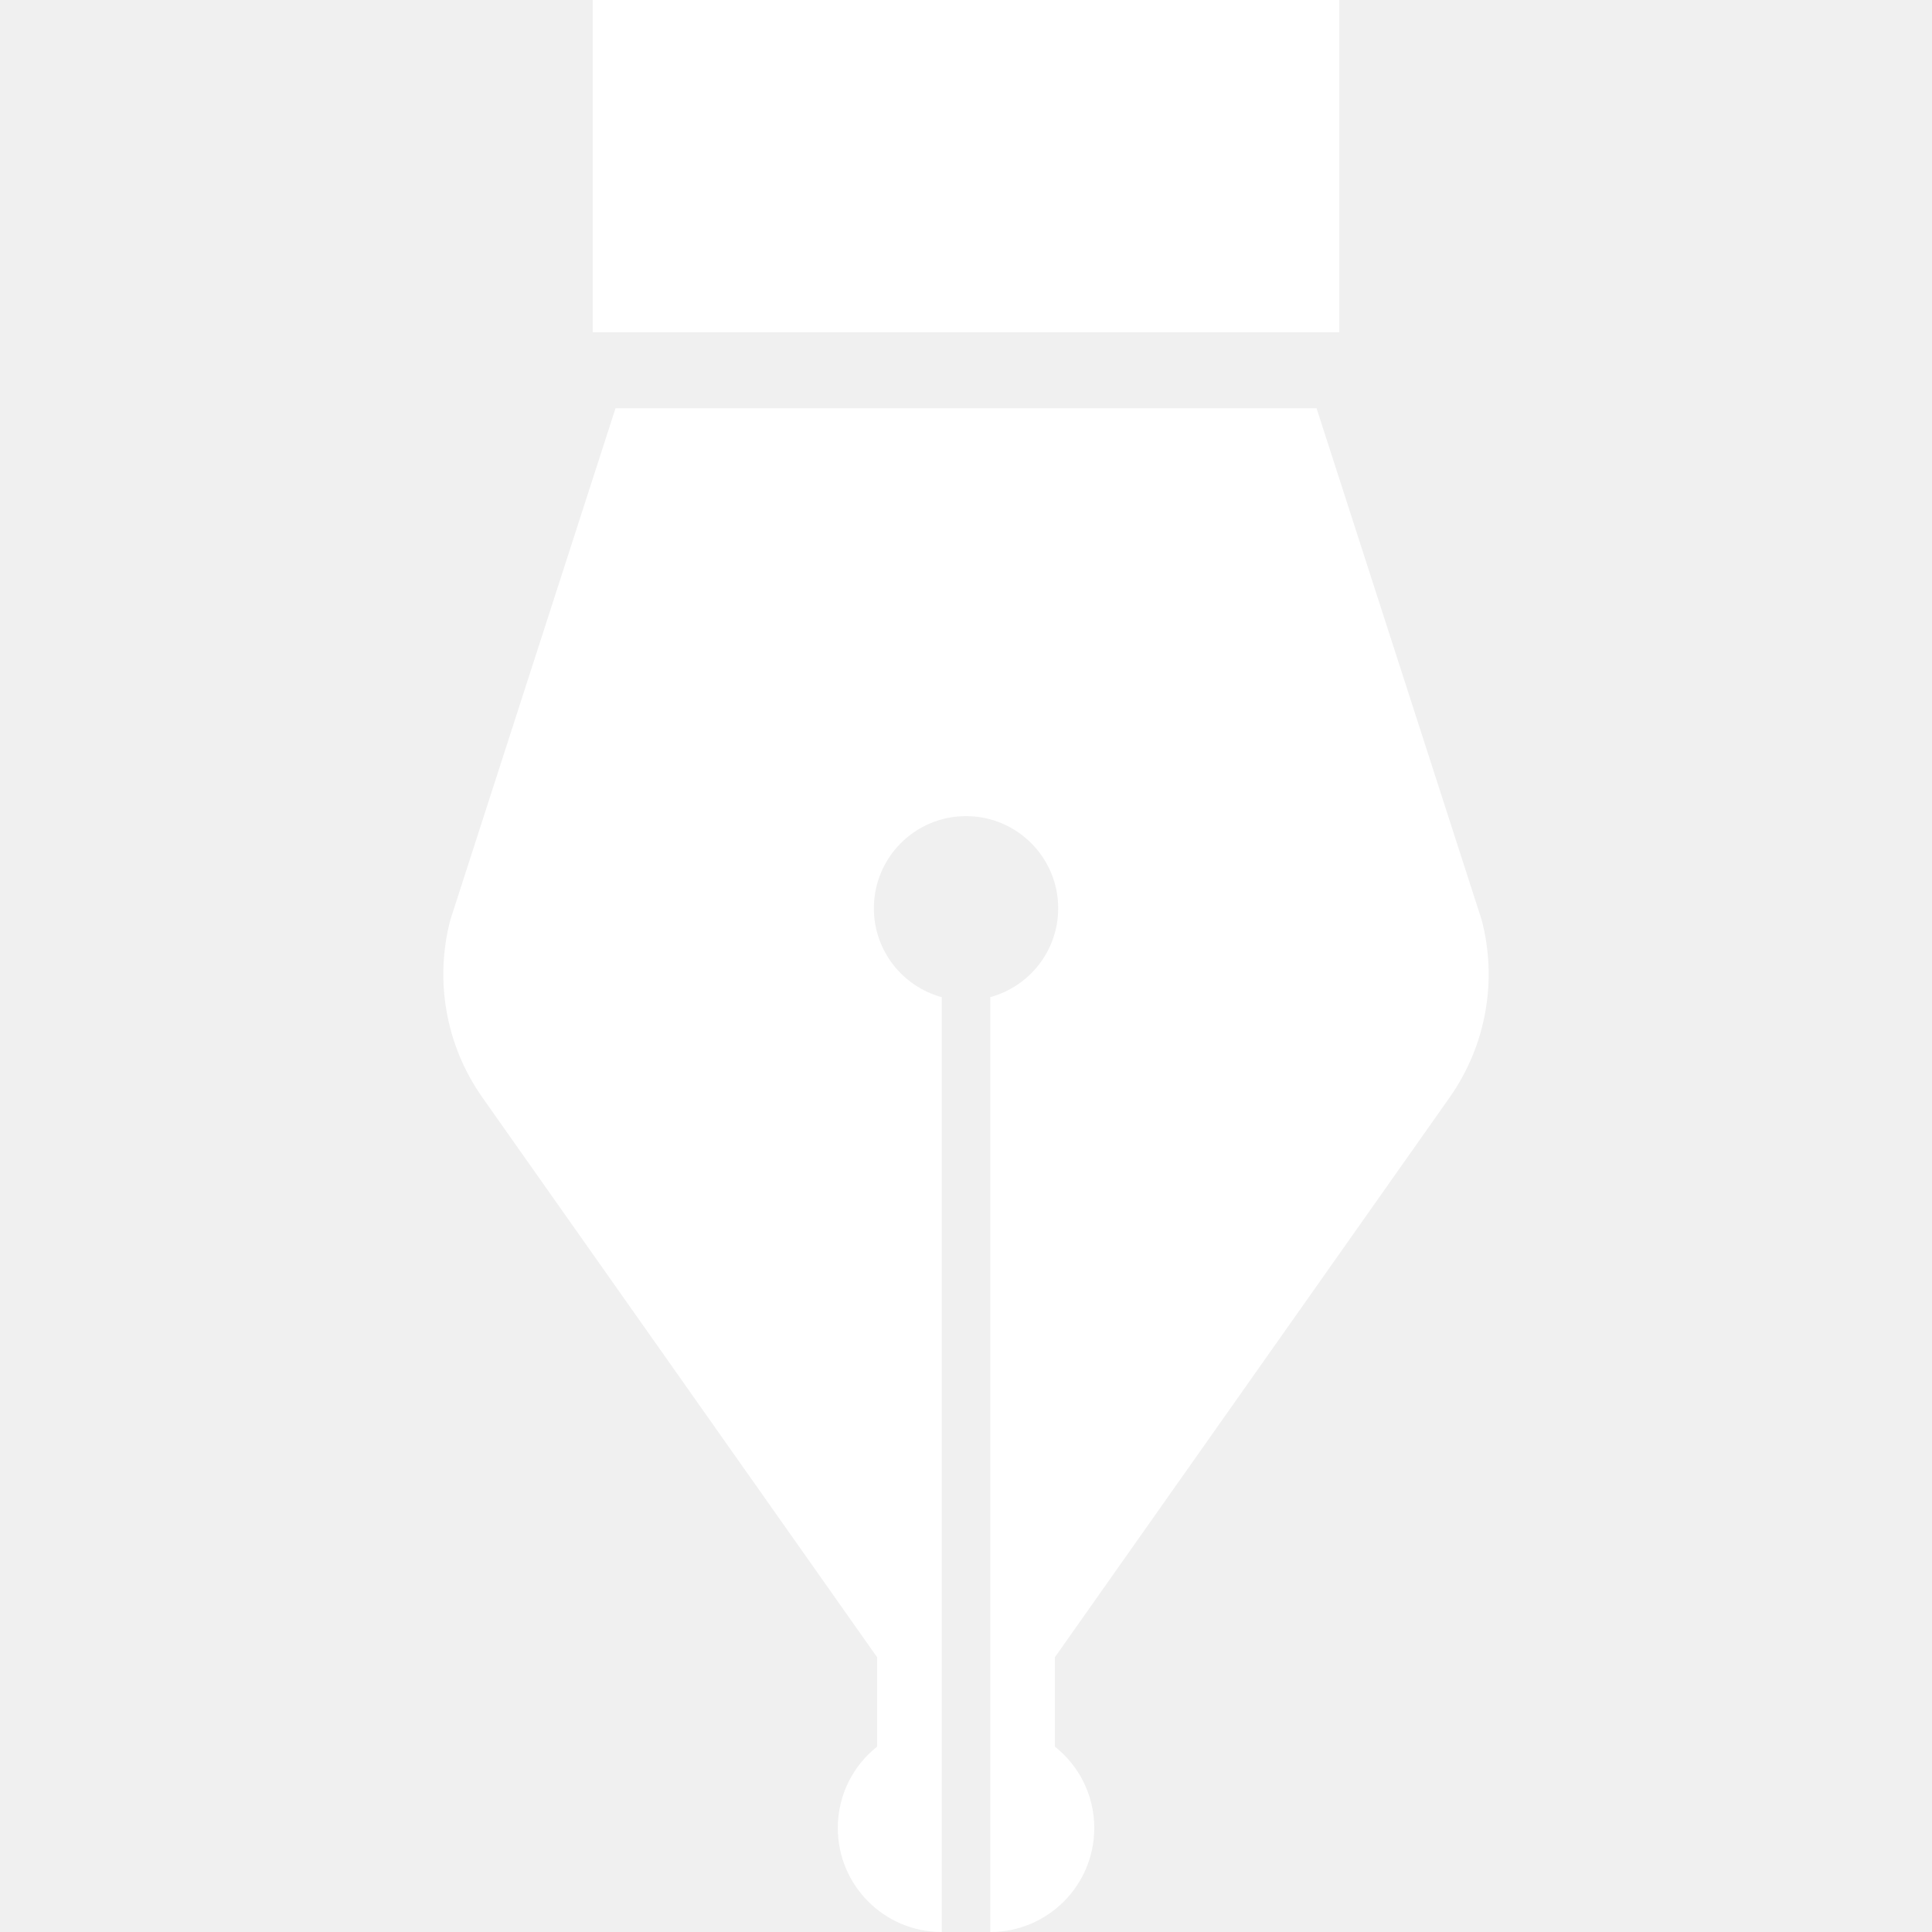
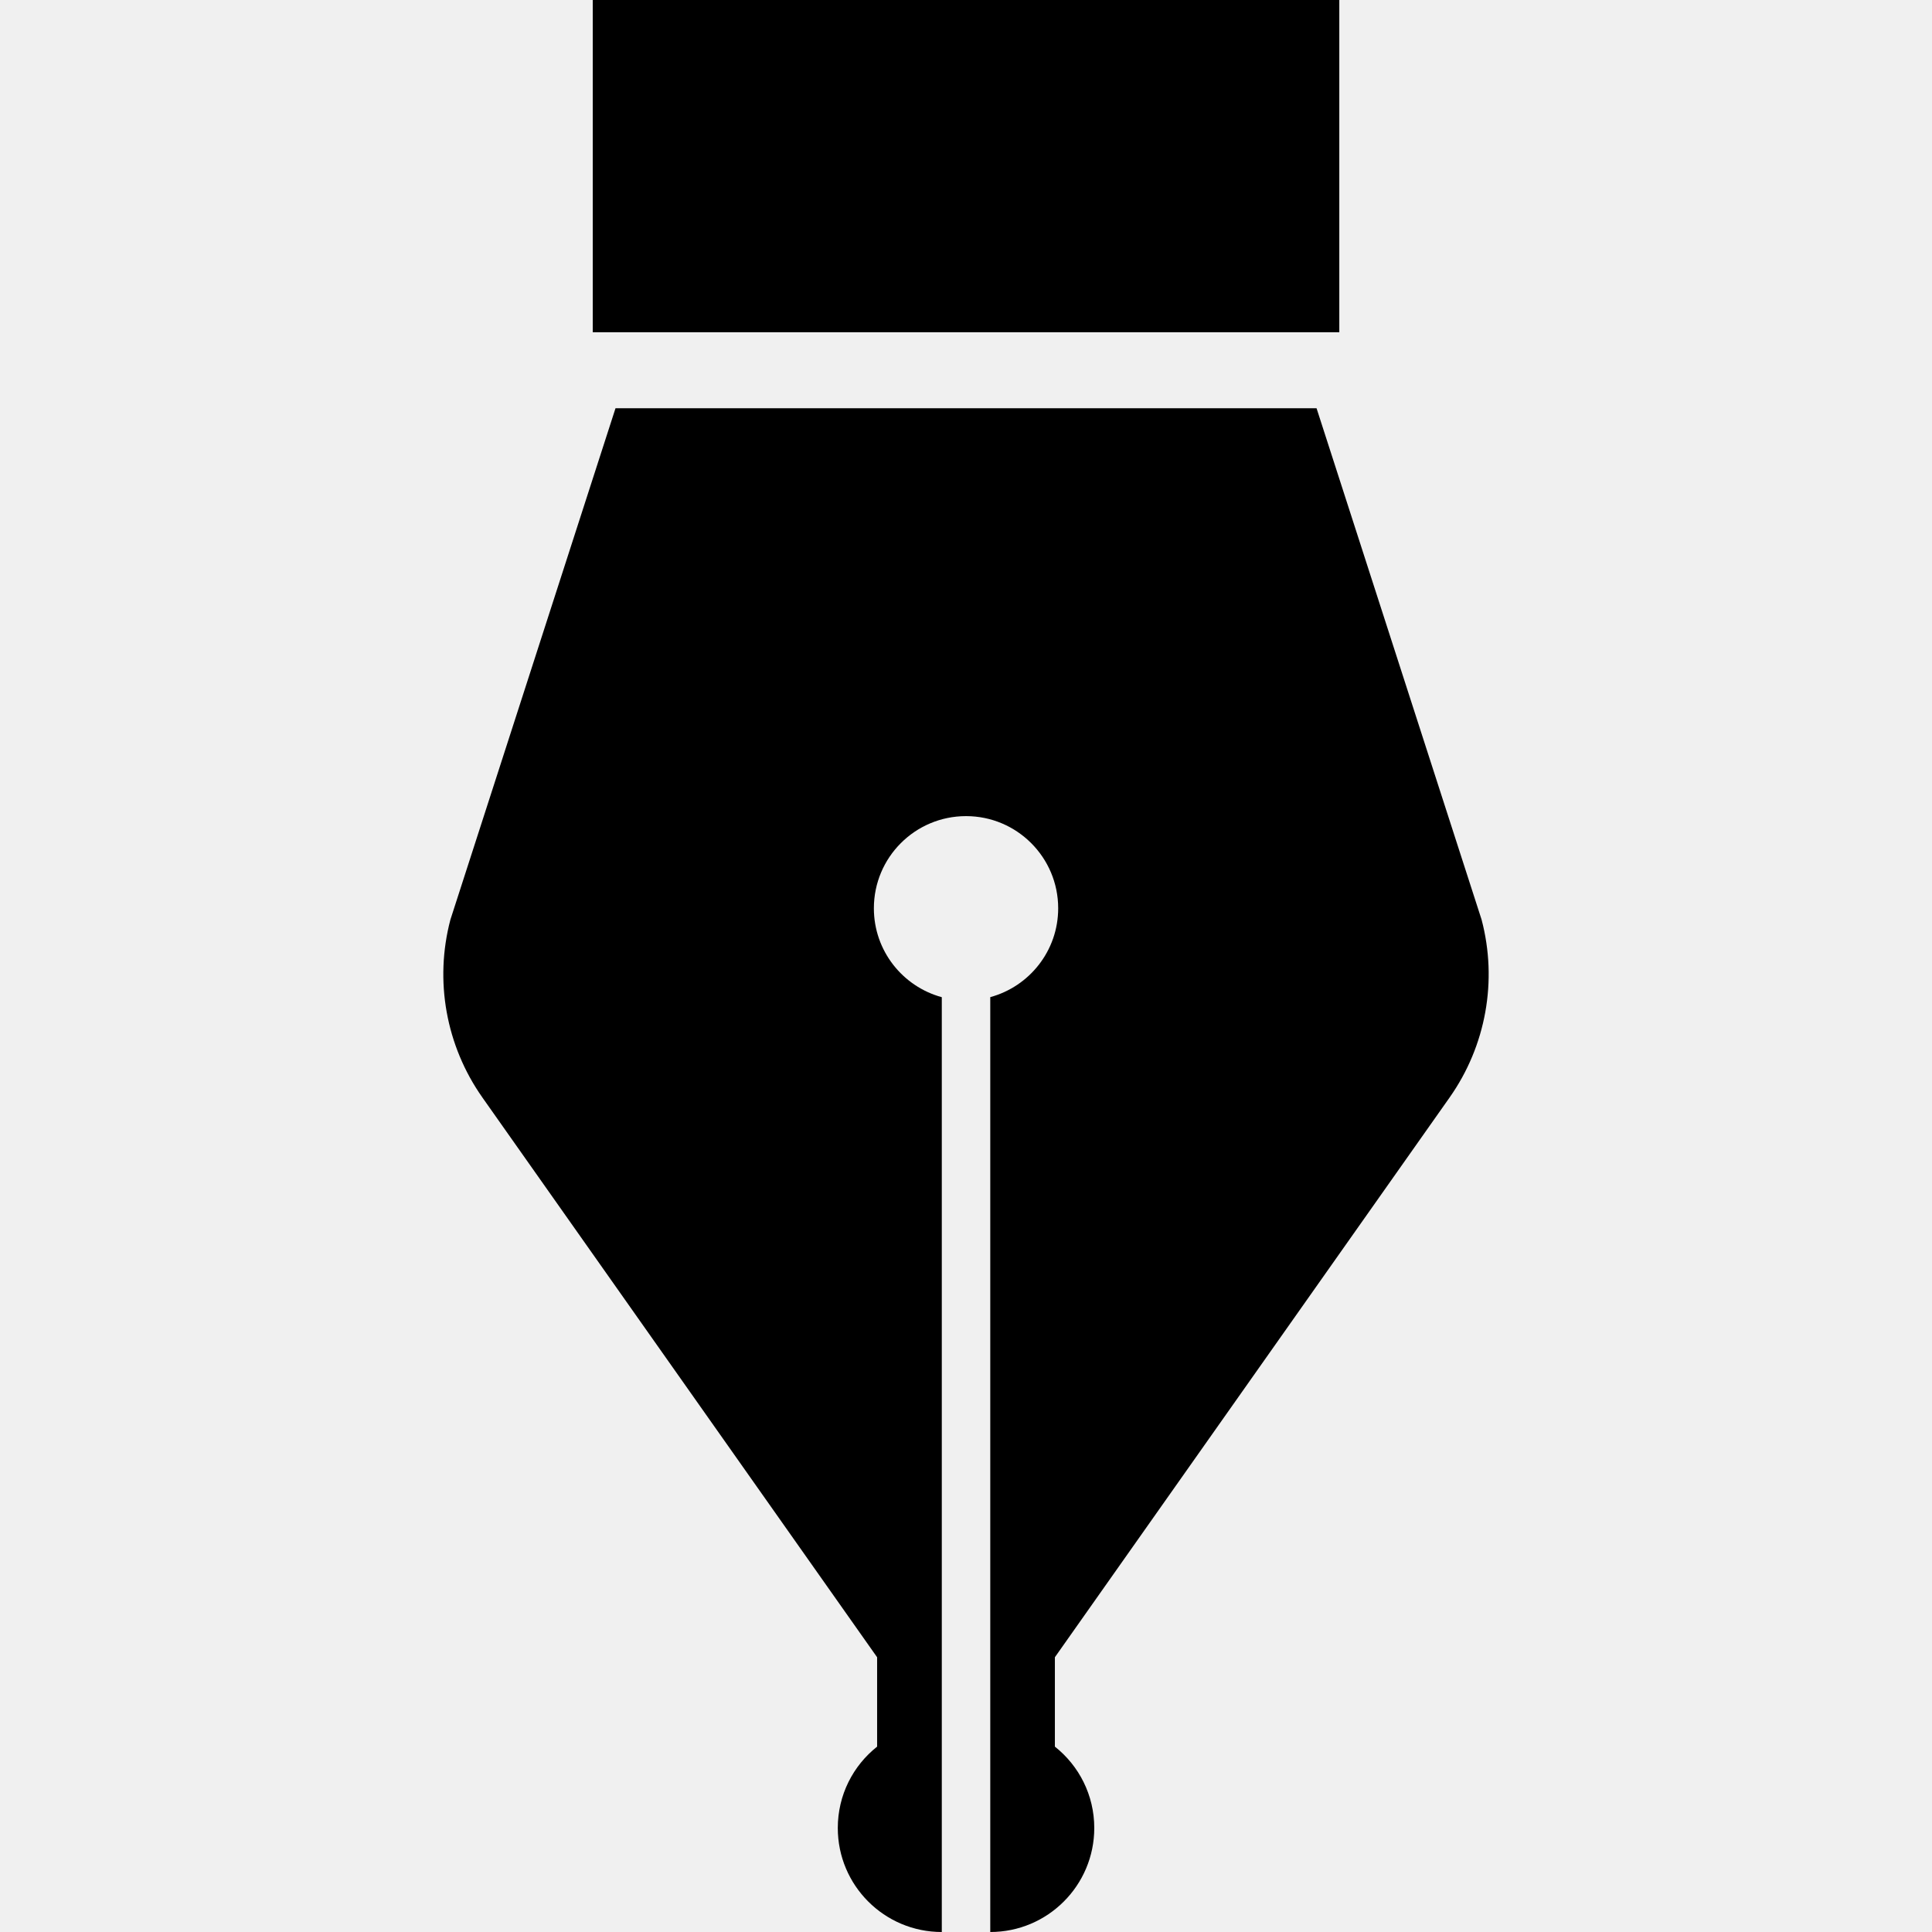
<svg xmlns="http://www.w3.org/2000/svg" version="1.1" id="_x32_" x="0px" y="0px" width="512px" height="512px" viewBox="0 0 512 512" style="width: 256px; height: 256px; opacity: 1;" xml:space="preserve">
  <style type="text/css">

- 	.st0{fill:#ffffff;}
+ 	.st0{fill:#000;}

</style>
  <g>
    <path class="st0" d="M384.164,290.844c9.641-13.688,12.75-30.953,8.469-47.141l-43.734-135.516H163.117l-43.75,135.516   c-4.281,16.188-1.172,33.453,8.469,47.141l104.609,148.344v23.688c-6.359,5.031-10.422,12.813-10.422,21.563   c0,15.219,12.328,27.563,27.563,27.563v-48.844v-6.281V264.266c-10.375-2.828-18-12.297-18-23.563   c0-13.484,10.922-24.422,24.422-24.422c13.484,0,24.422,10.938,24.422,24.422c0,11.266-7.641,20.734-18,23.547v192.625v6.281V512   c15.219,0,27.563-12.344,27.563-27.563c0-8.75-4.078-16.531-10.438-21.563v-23.688L384.164,290.844z" />
    <rect x="157.086" class="st0" width="197.844" height="88.047" />
  </g>
</svg>
